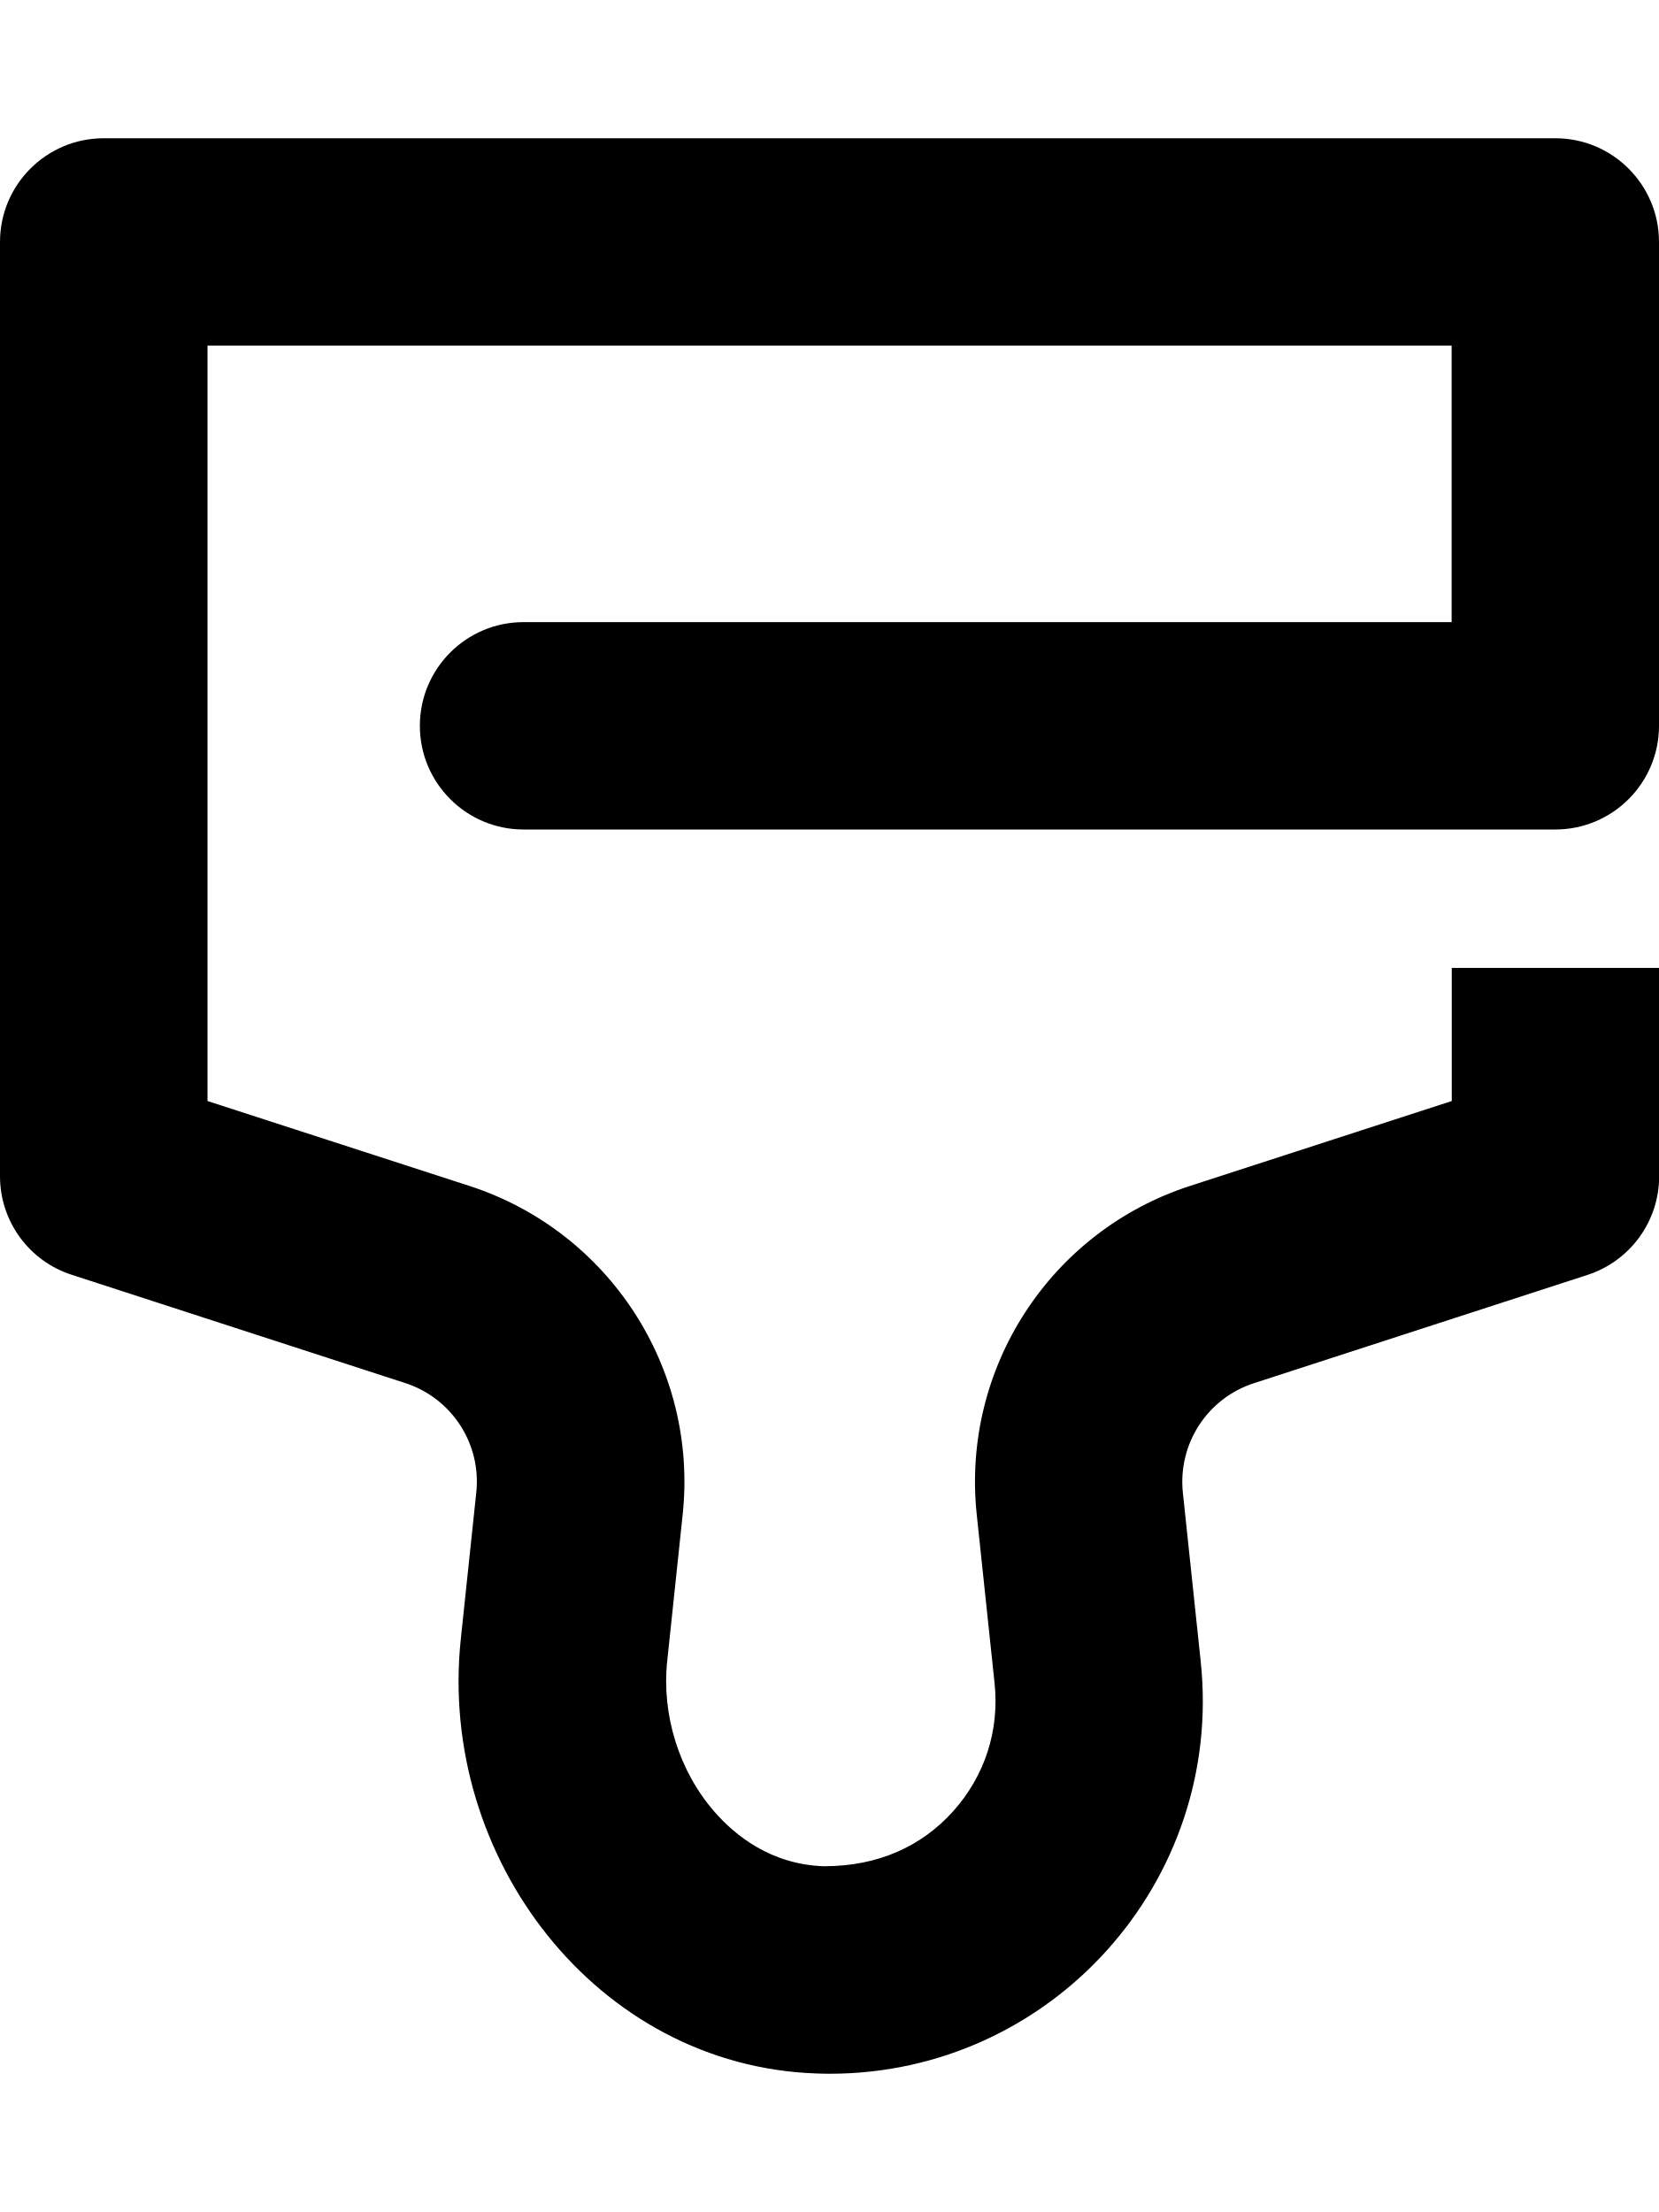
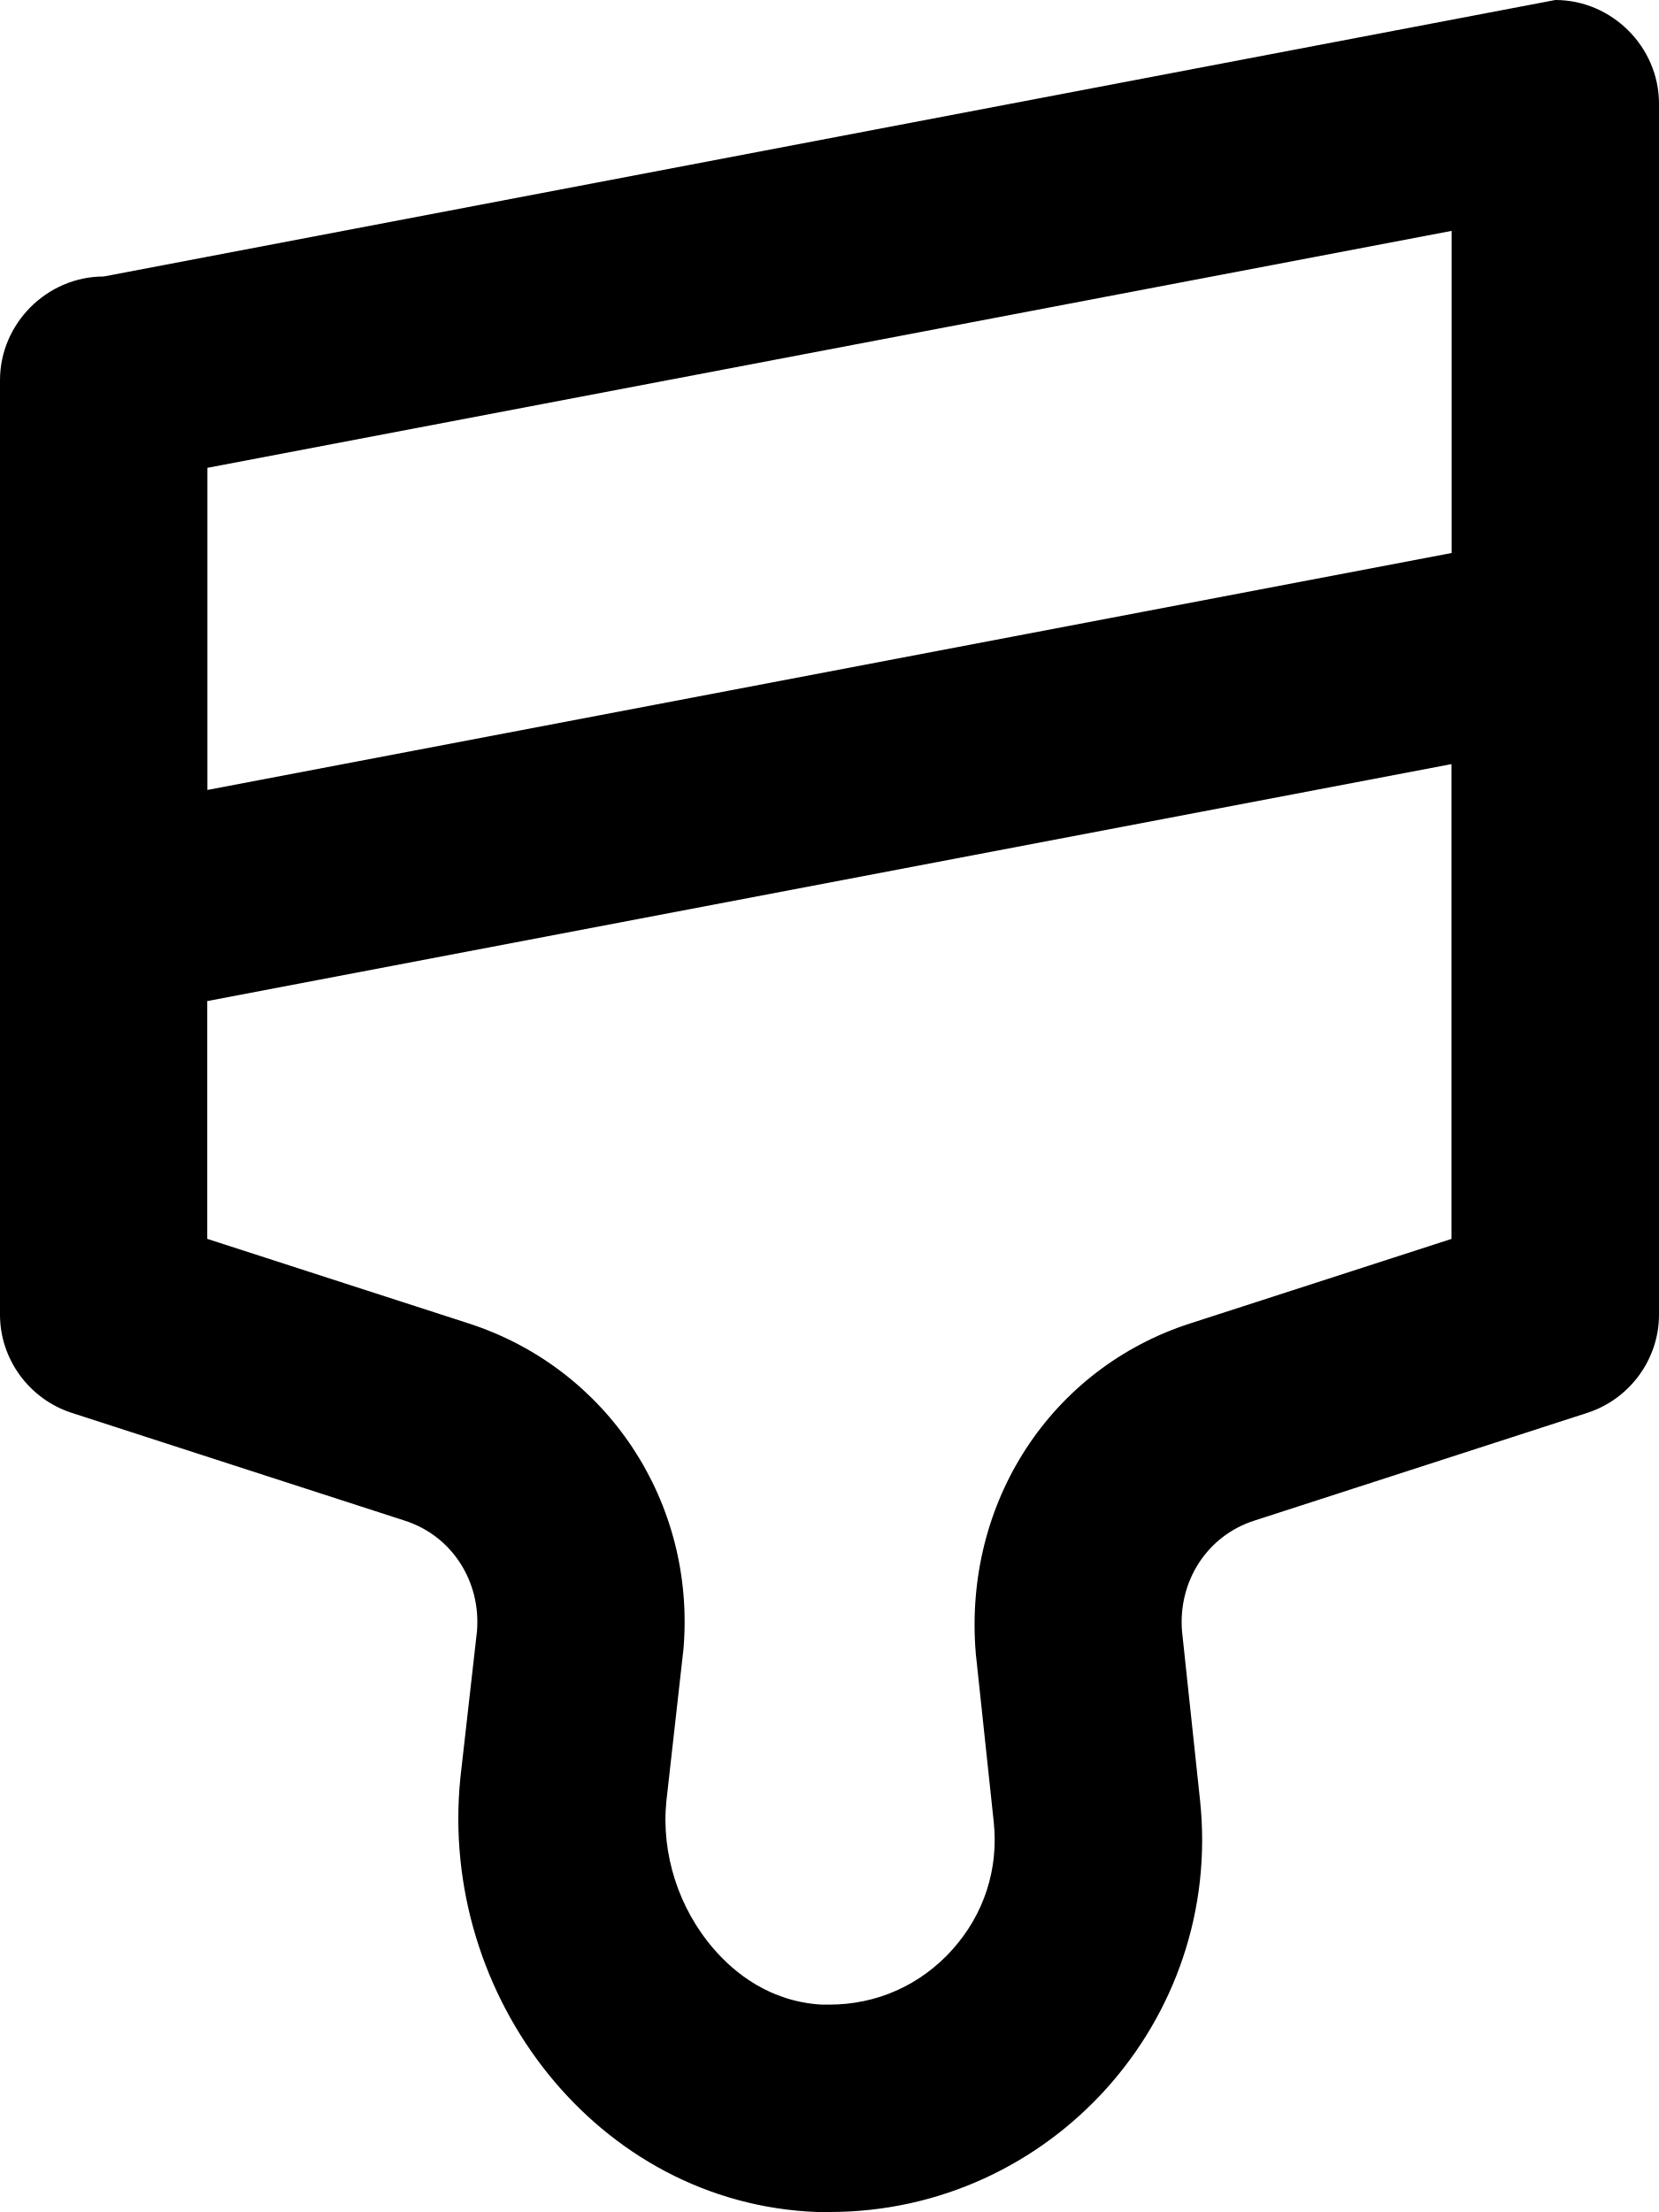
<svg xmlns="http://www.w3.org/2000/svg" viewBox="0 0 12 16">
-   <path d="M3.787,4.5c-.414,0-.75,.336-.75,.75s.336,.75,.75,.75h7.463c.414,0,.75-.336,.75-.75V1.75c0-.414-.336-.75-.75-.75H.75c-.414,0-.75,.336-.75,.75v6.758c0,.325,.209,.613,.519,.713l2.412,.783c.337,.109,.552,.44,.514,.792l-.112,1.061c-.167,1.58,.984,3.087,2.573,3.141,.032,.001,.063,.002,.095,.002,1.603,0,2.853-1.389,2.684-2.983l-.129-1.22c-.037-.353,.177-.683,.514-.792l2.412-.783c.309-.1,.519-.388,.519-.713v-1.508h-1.5v.963l-1.893,.614c-1.012,.328-1.655,1.32-1.543,2.377l.129,1.22c.036,.343-.071,.672-.301,.928-.23,.255-.545,.396-.932,.396,0,0-.002,0-.003,0-.381-.013-.64-.222-.791-.395-.255-.293-.382-.7-.341-1.088l.112-1.061c.112-1.057-.532-2.049-1.543-2.377l-1.894-.614V2.5H10.5v2H3.787Z" />
+   <path d="M11.25,0L.75,2c-.41,0-.75,.34-.75,.75v6.76c0,.32,.21,.61,.52,.71l2.41,.78c.34,.11,.55,.44,.52,.8l-.12,1.06c-.16,1.58,.99,3.08,2.58,3.14h.09c1.6,0,2.85-1.39,2.68-2.98l-.13-1.22c-.03-.36,.18-.69,.52-.8l2.41-.78c.31-.1,.52-.39,.52-.71V.75c0-.41-.34-.75-.75-.75Zm-.75,8.961l-1.892,.612c-1.003,.324-1.641,1.291-1.55,2.386l.13,1.22c.036,.34-.07,.668-.3,.924-.23,.256-.546,.397-.889,.397h-.056c-.374-.022-.628-.228-.777-.399-.259-.297-.384-.695-.346-1.072l.124-1.104c.088-1.06-.55-2.027-1.553-2.352l-1.892-.612v-1.72l9-1.714v3.434Zm0-4.961L1.5,5.714V3.384L10.5,1.67v2.33Z" />
</svg>
